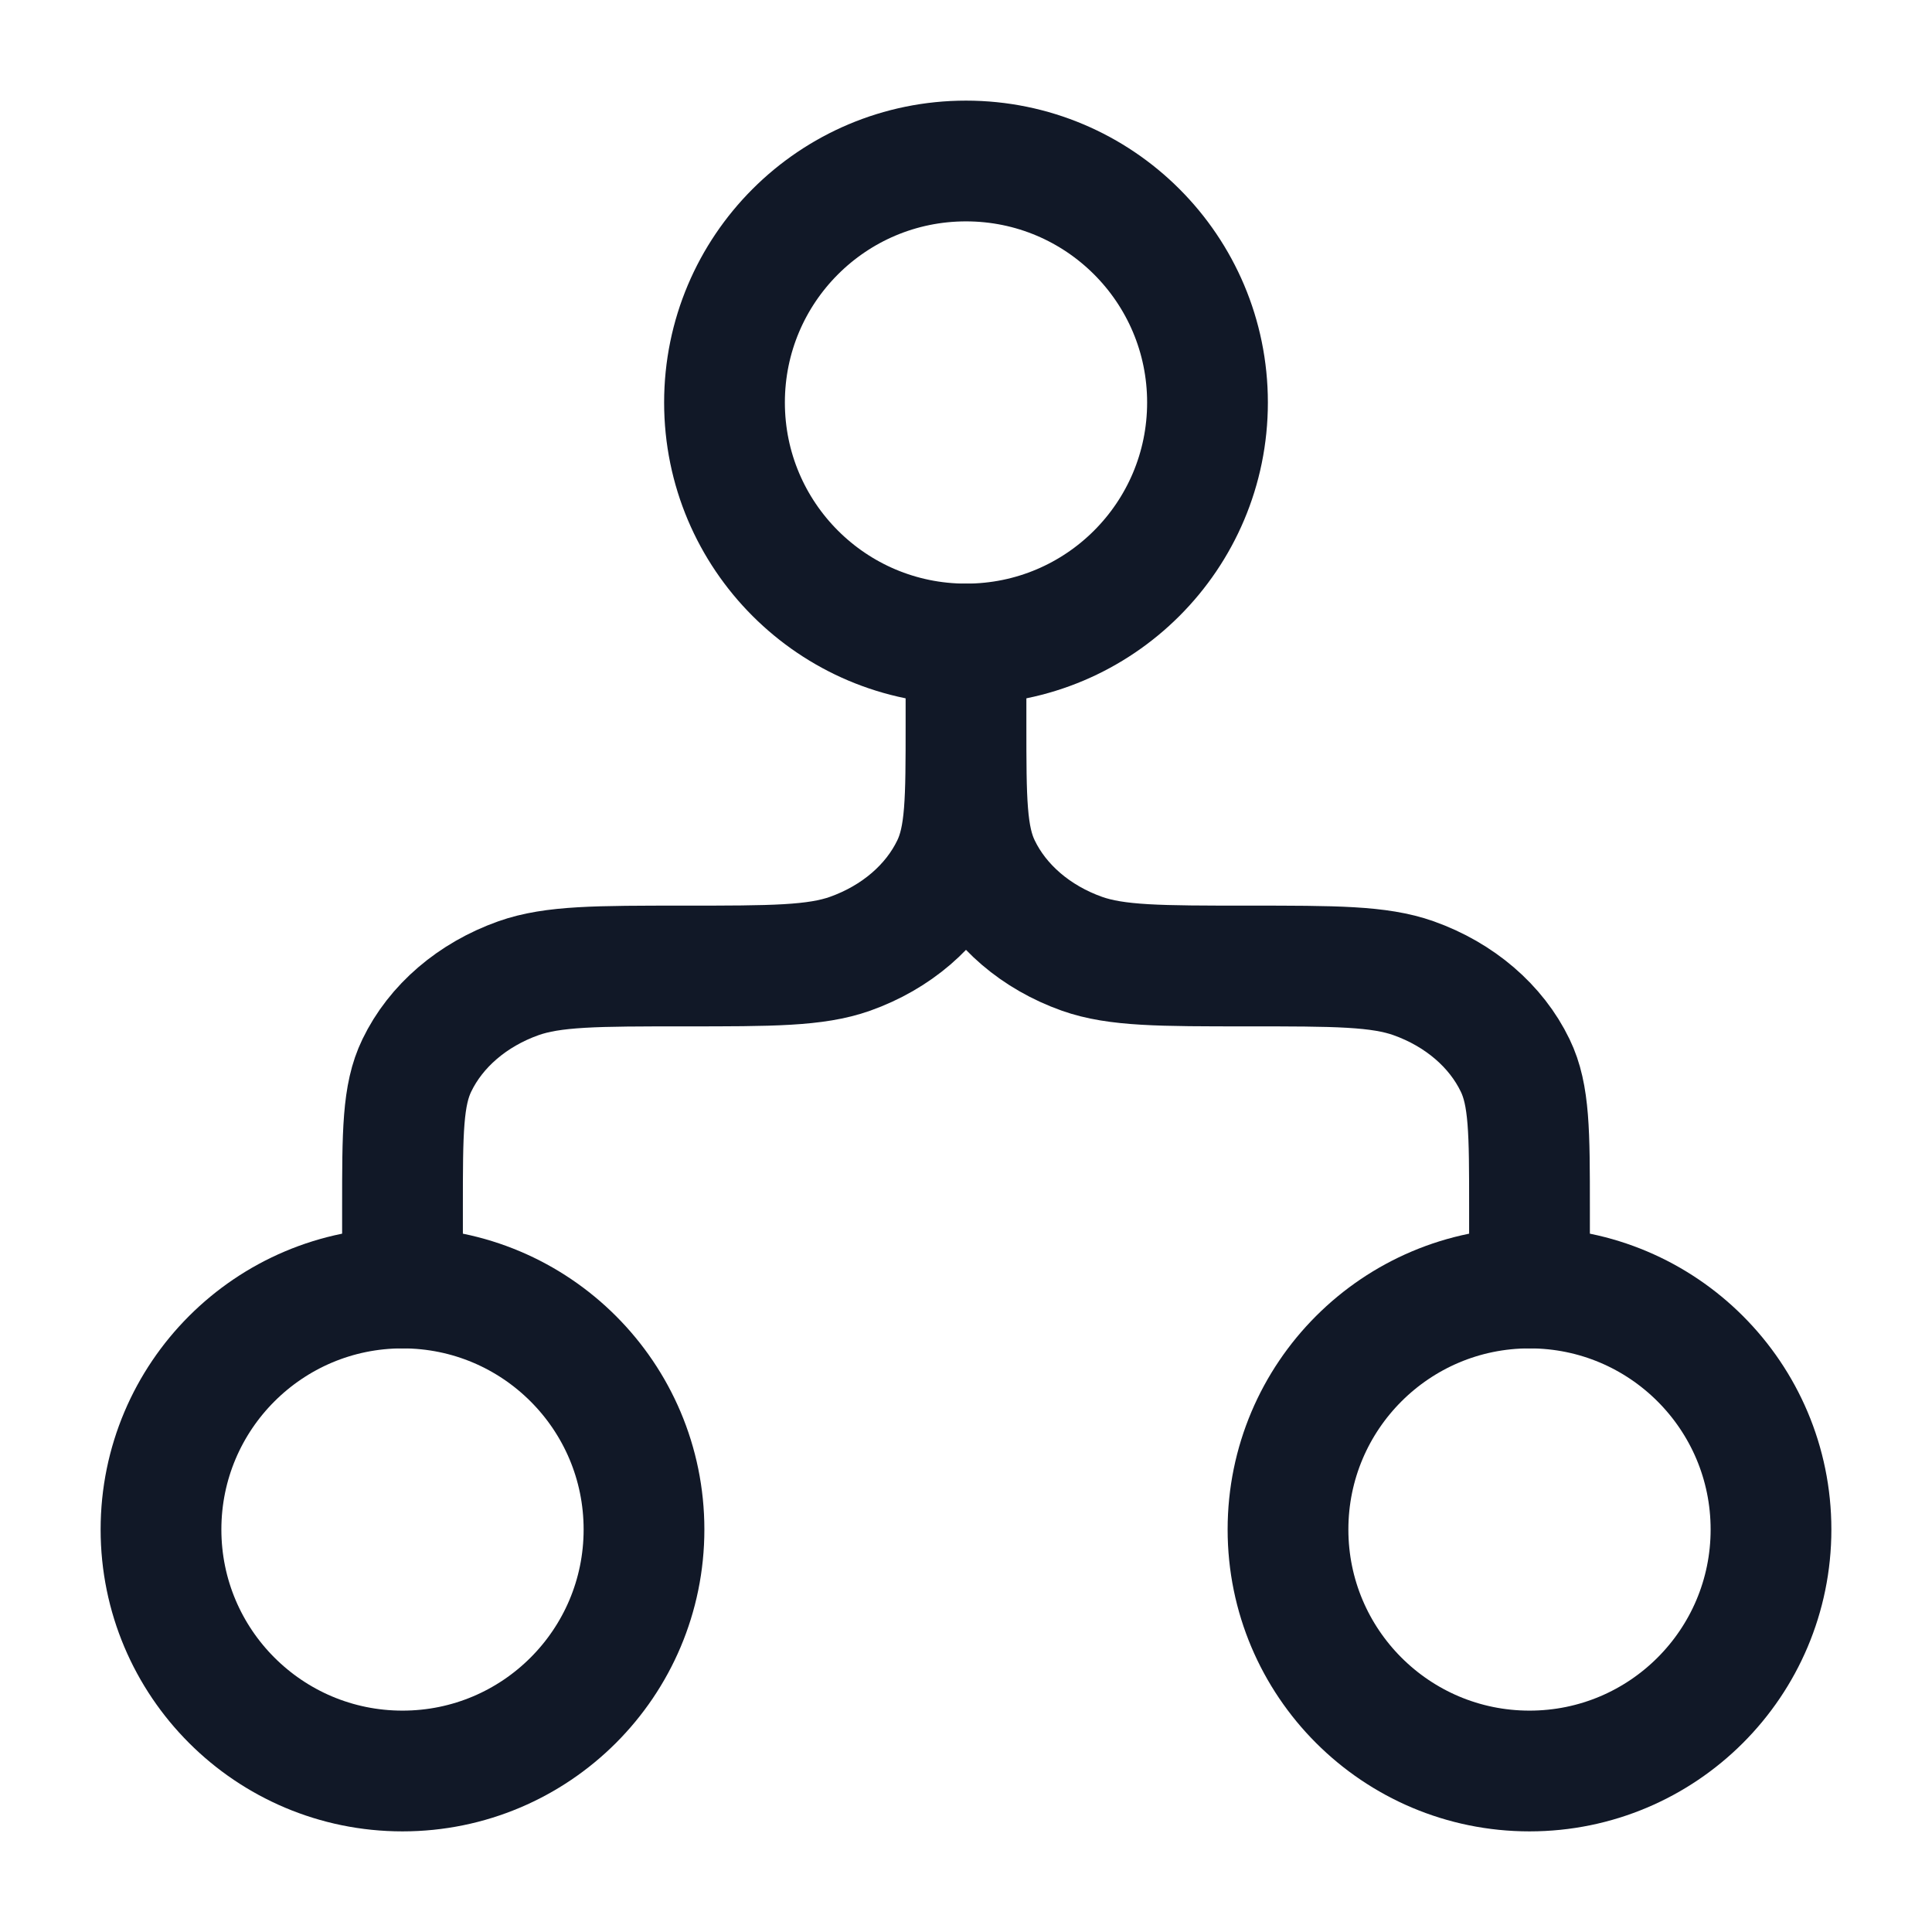
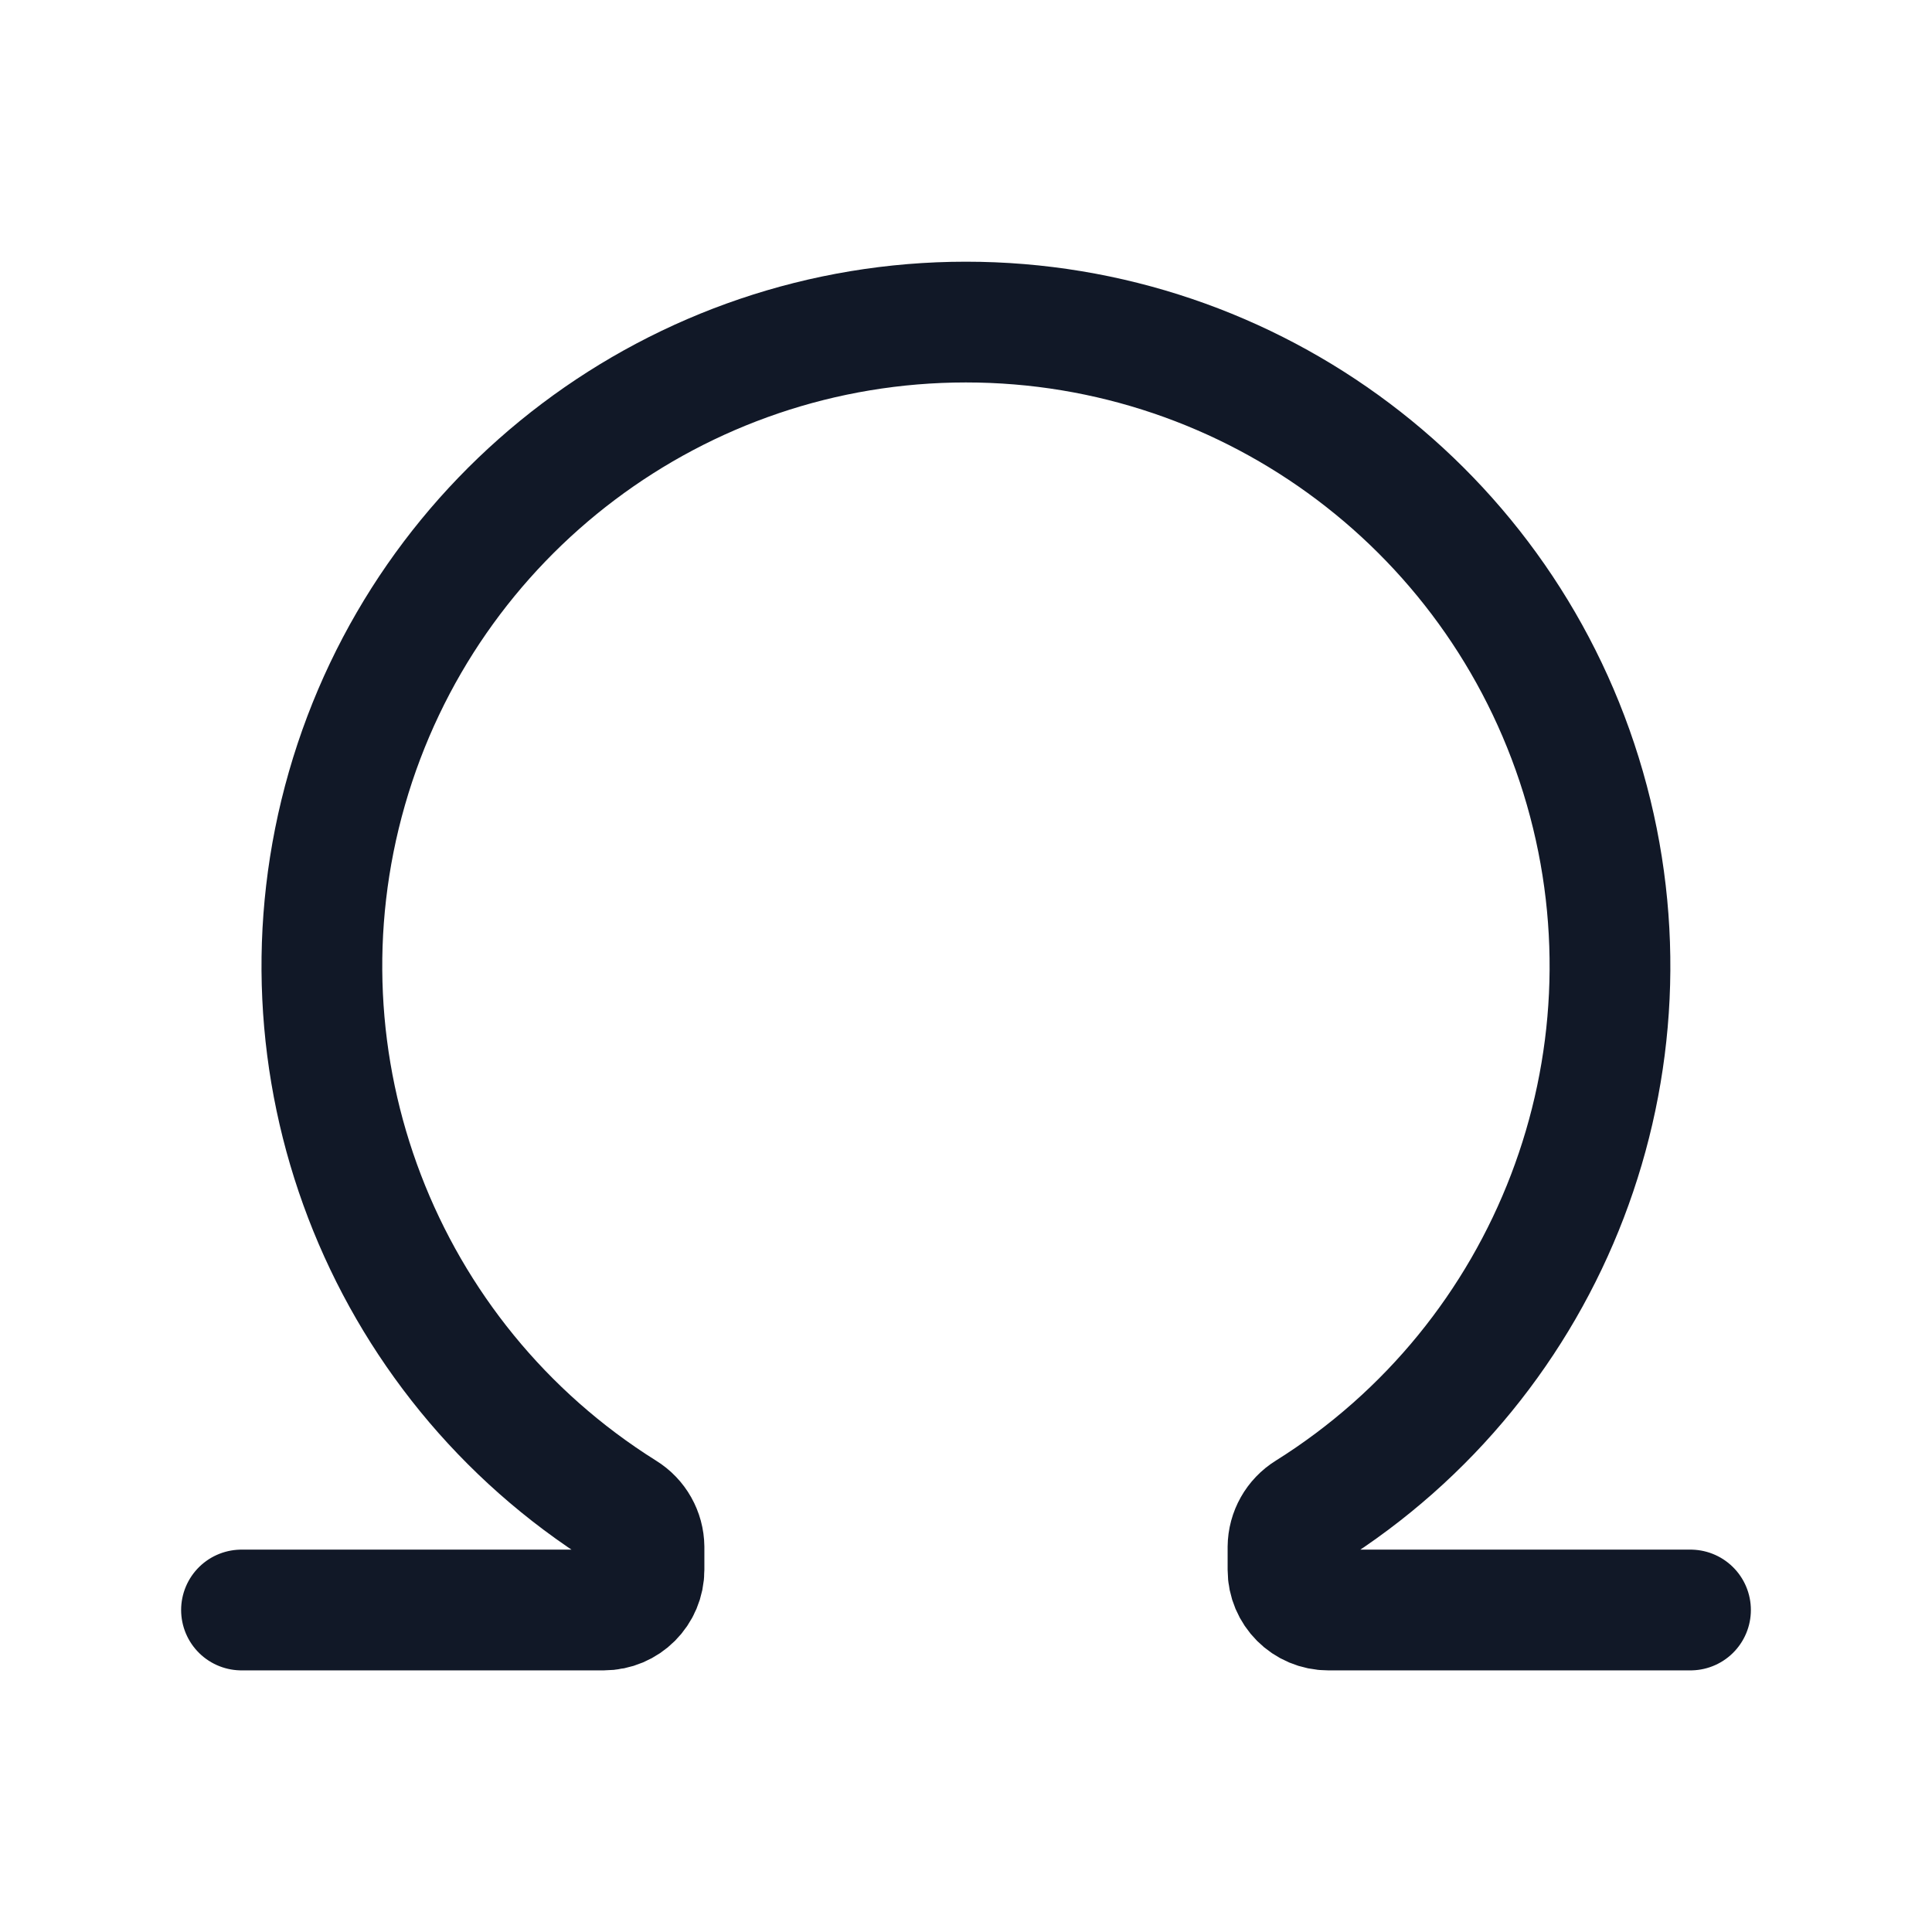
<svg xmlns="http://www.w3.org/2000/svg" viewBox="0 0 24 24" width="24" height="24" fill="none">
-   <path d="M15 5C15 6.657 13.657 8 12 8C10.343 8 9 6.657 9 5C9 3.343 10.343 2 12 2C13.657 2 15 3.343 15 5Z" stroke="#111827" stroke-width="1.5" />
-   <path d="M12 8V9M12 9C12 9.932 12 10.398 12.178 10.765C12.414 11.255 12.869 11.645 13.44 11.848C13.869 12 14.413 12 15.5 12C16.587 12 17.131 12 17.56 12.152C18.131 12.355 18.586 12.745 18.822 13.235C19 13.602 19 14.068 19 15V16M12 9C12 9.932 12 10.398 11.822 10.765C11.586 11.255 11.131 11.645 10.56 11.848C10.131 12 9.587 12 8.5 12C7.413 12 6.869 12 6.44 12.152C5.869 12.355 5.414 12.745 5.178 13.235C5 13.602 5 14.068 5 15V16" stroke="#111827" stroke-linecap="round" stroke-linejoin="round" stroke-width="1.5" />
-   <path d="M8 19C8 20.657 6.657 22 5 22C3.343 22 2 20.657 2 19C2 17.343 3.343 16 5 16C6.657 16 8 17.343 8 19Z" stroke="#111827" stroke-width="1.5" />
-   <path d="M22 19C22 20.657 20.657 22 19 22C17.343 22 16 20.657 16 19C16 17.343 17.343 16 19 16C20.657 16 22 17.343 22 19Z" stroke="#111827" stroke-width="1.5" />
+   <path d="M3 20h4.5a.5.5 0 0 0 .5-.5v-.282a.52.52 0 0 0-.247-.437 8 8 0 1 1 8.494-.001.52.52 0 0 0-.247.438v.282a.5.5 0 0 0 .5.5H21" stroke="#111827" stroke-linecap="round" stroke-linejoin="round" stroke-width="1.5" />
</svg>
